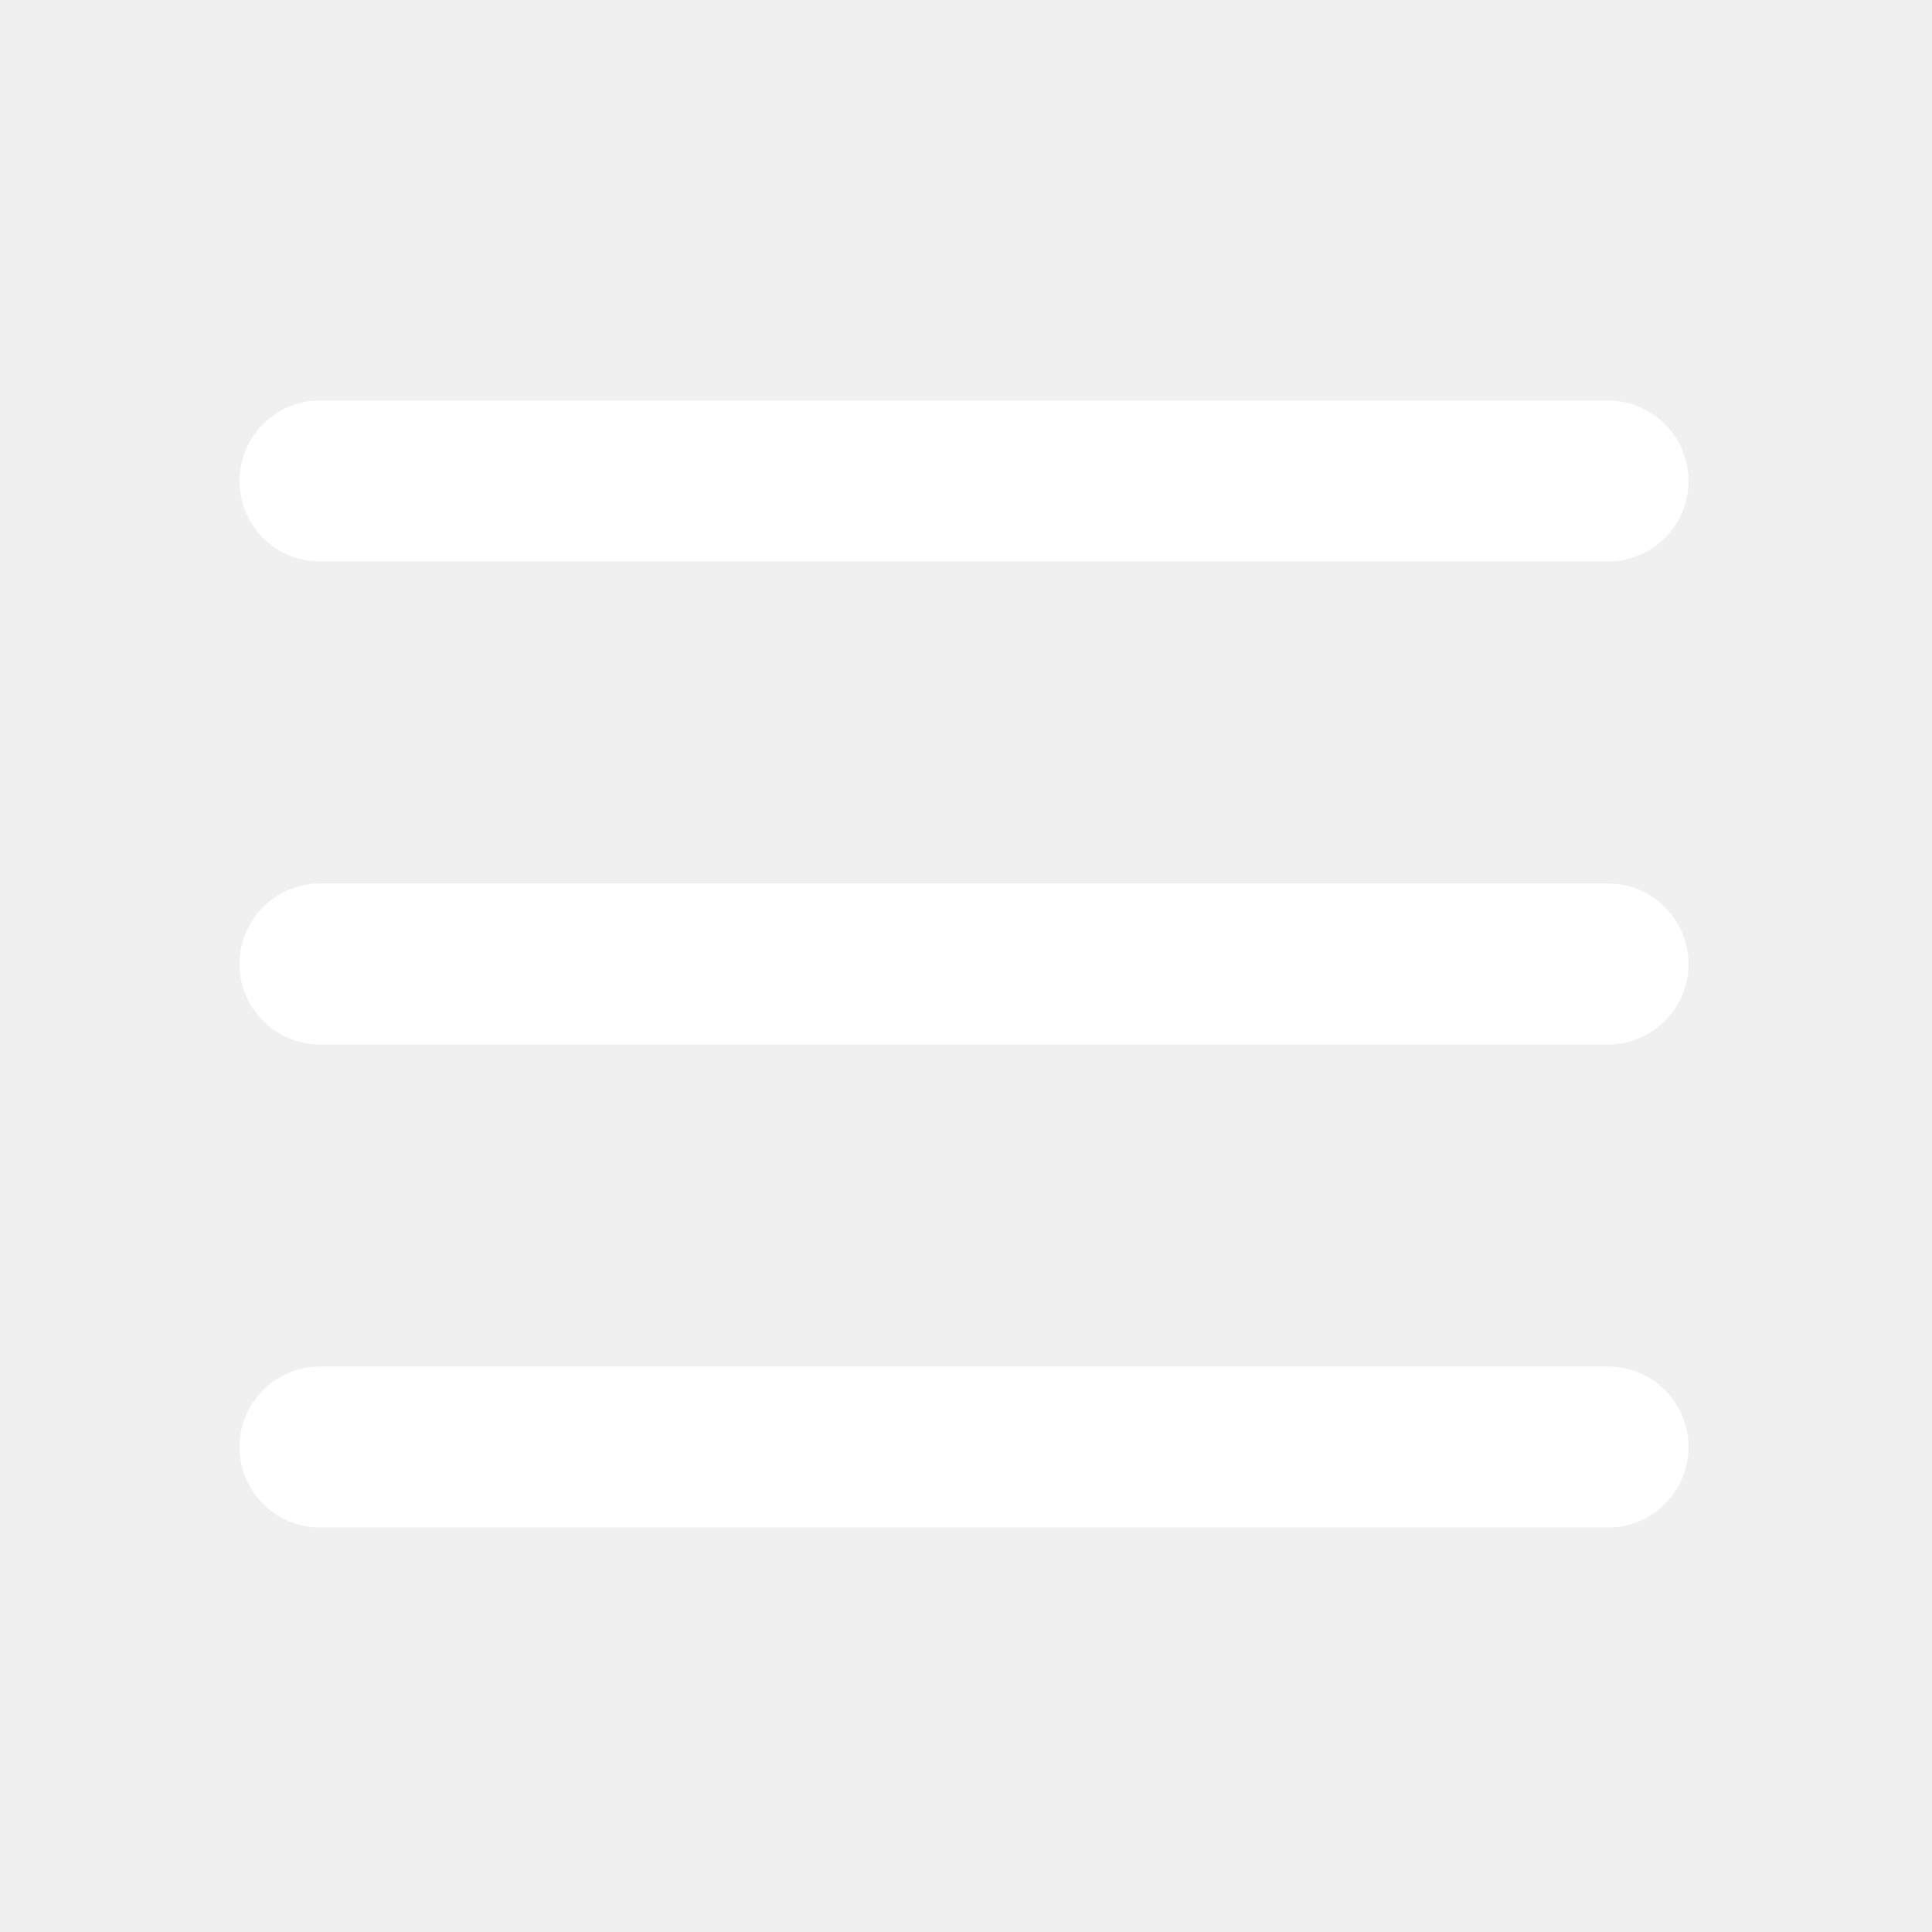
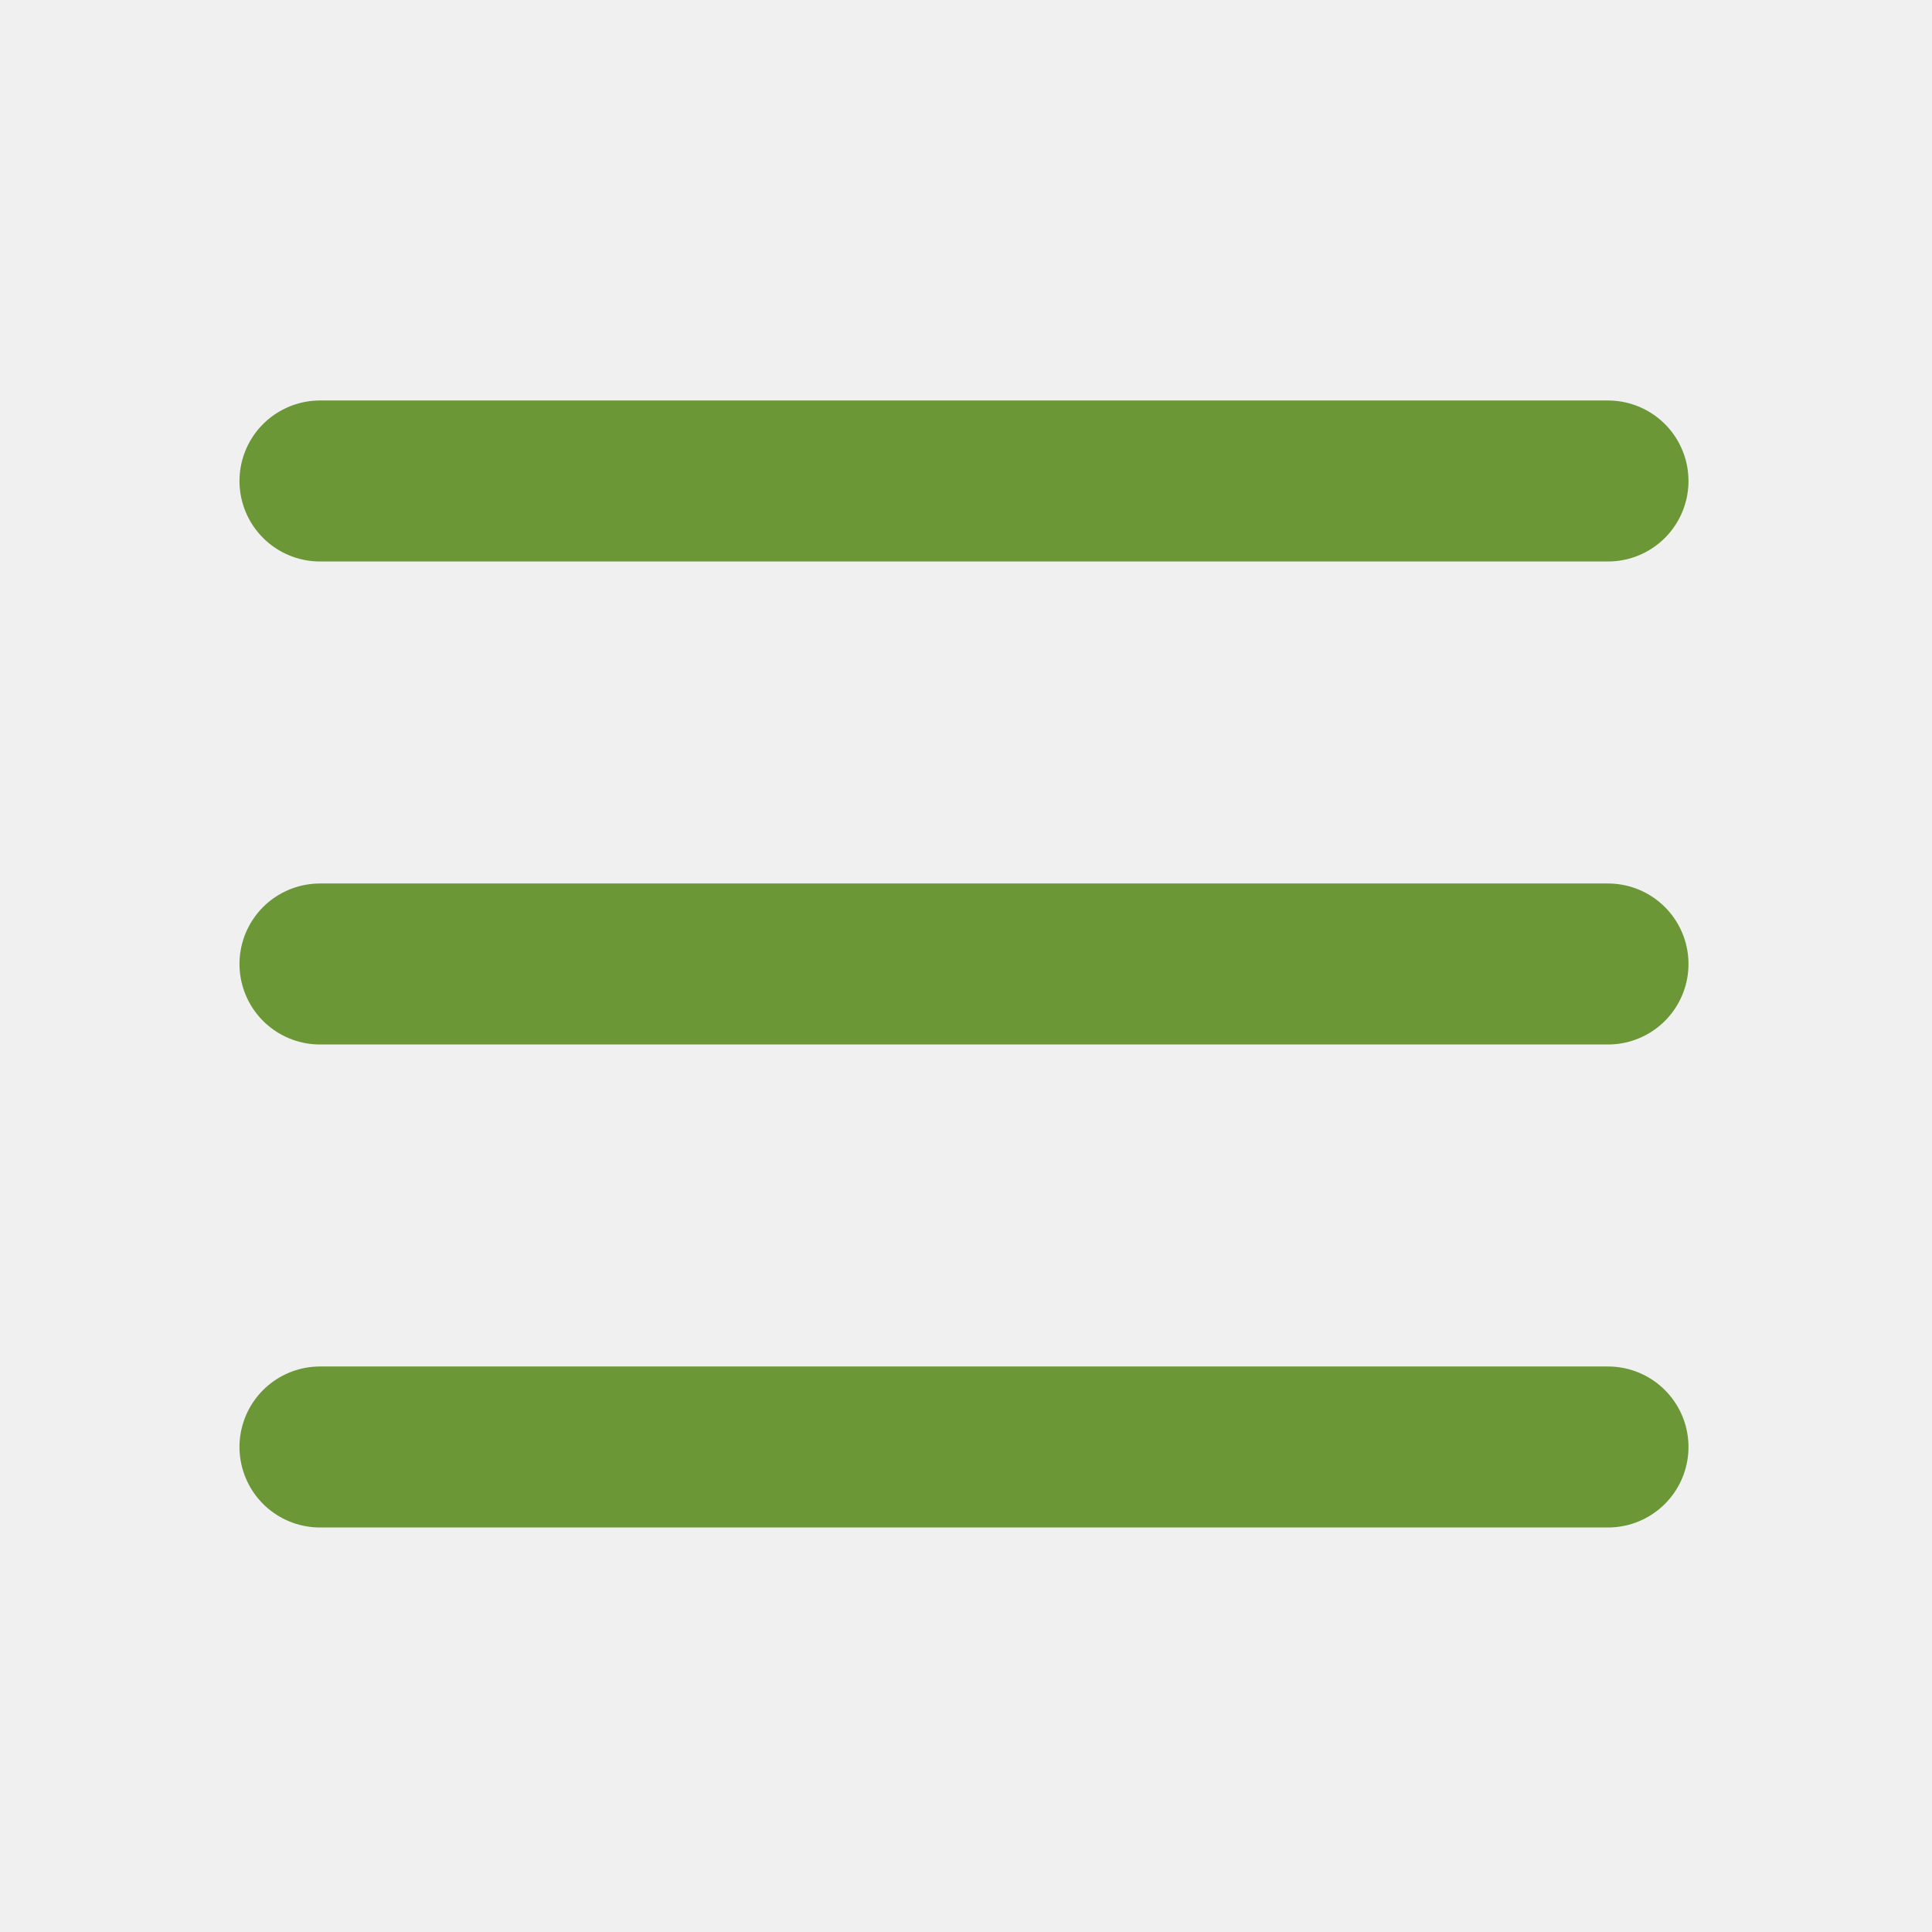
<svg xmlns="http://www.w3.org/2000/svg" width="48" height="48" viewBox="0 0 48 48" fill="none">
  <rect width="48" height="48" fill-opacity="0" />
-   <path d="M7.95 11.95H39.95" stroke="white" stroke-width="4" stroke-linecap="round" stroke-linejoin="round" />
-   <path d="M7.95 23.95H39.95" stroke="white" stroke-width="4" stroke-linecap="round" stroke-linejoin="round" />
-   <path d="M7.95 35.95H39.95" stroke="white" stroke-width="4" stroke-linecap="round" stroke-linejoin="round" />
+   <path d="M7.95 11.95H39.95" stroke="#6c9737" stroke-width="4" stroke-linecap="round" stroke-linejoin="round" />
+   <path d="M7.95 23.95H39.95" stroke="#6c9737" stroke-width="4" stroke-linecap="round" stroke-linejoin="round" />
+   <path d="M7.95 35.95H39.95" stroke="#6c9737" stroke-width="4" stroke-linecap="round" stroke-linejoin="round" />
</svg>
